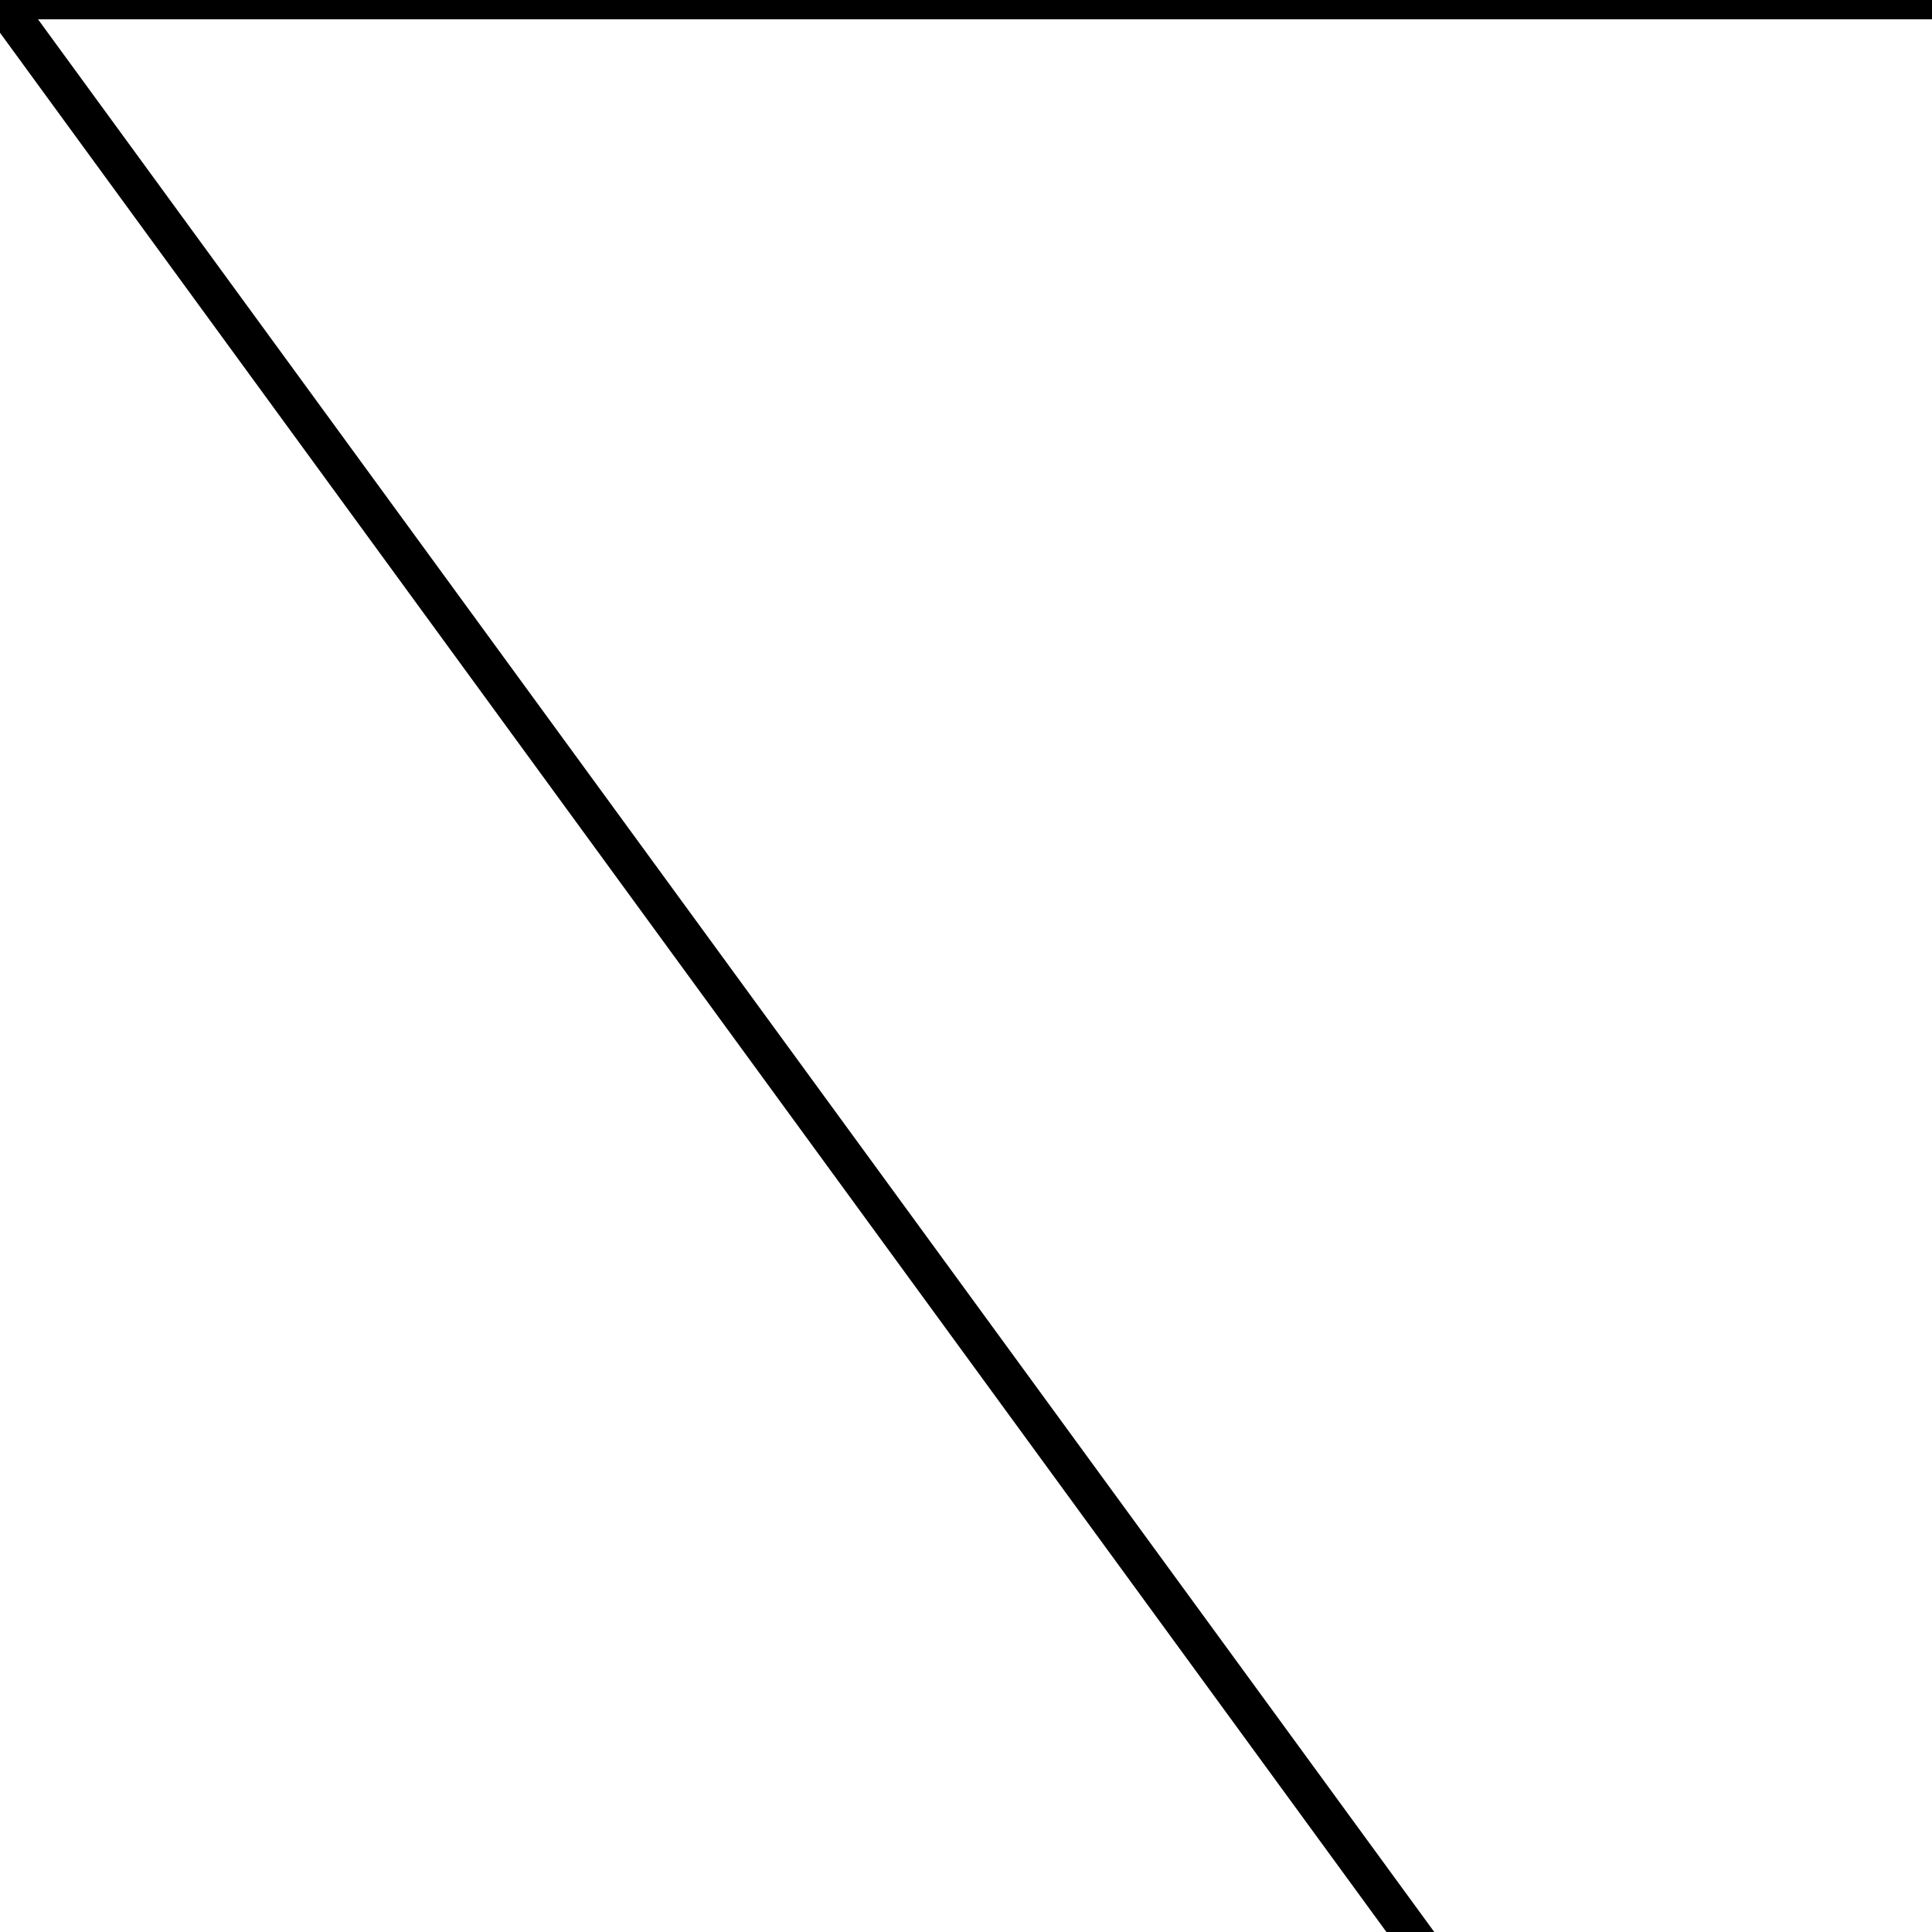
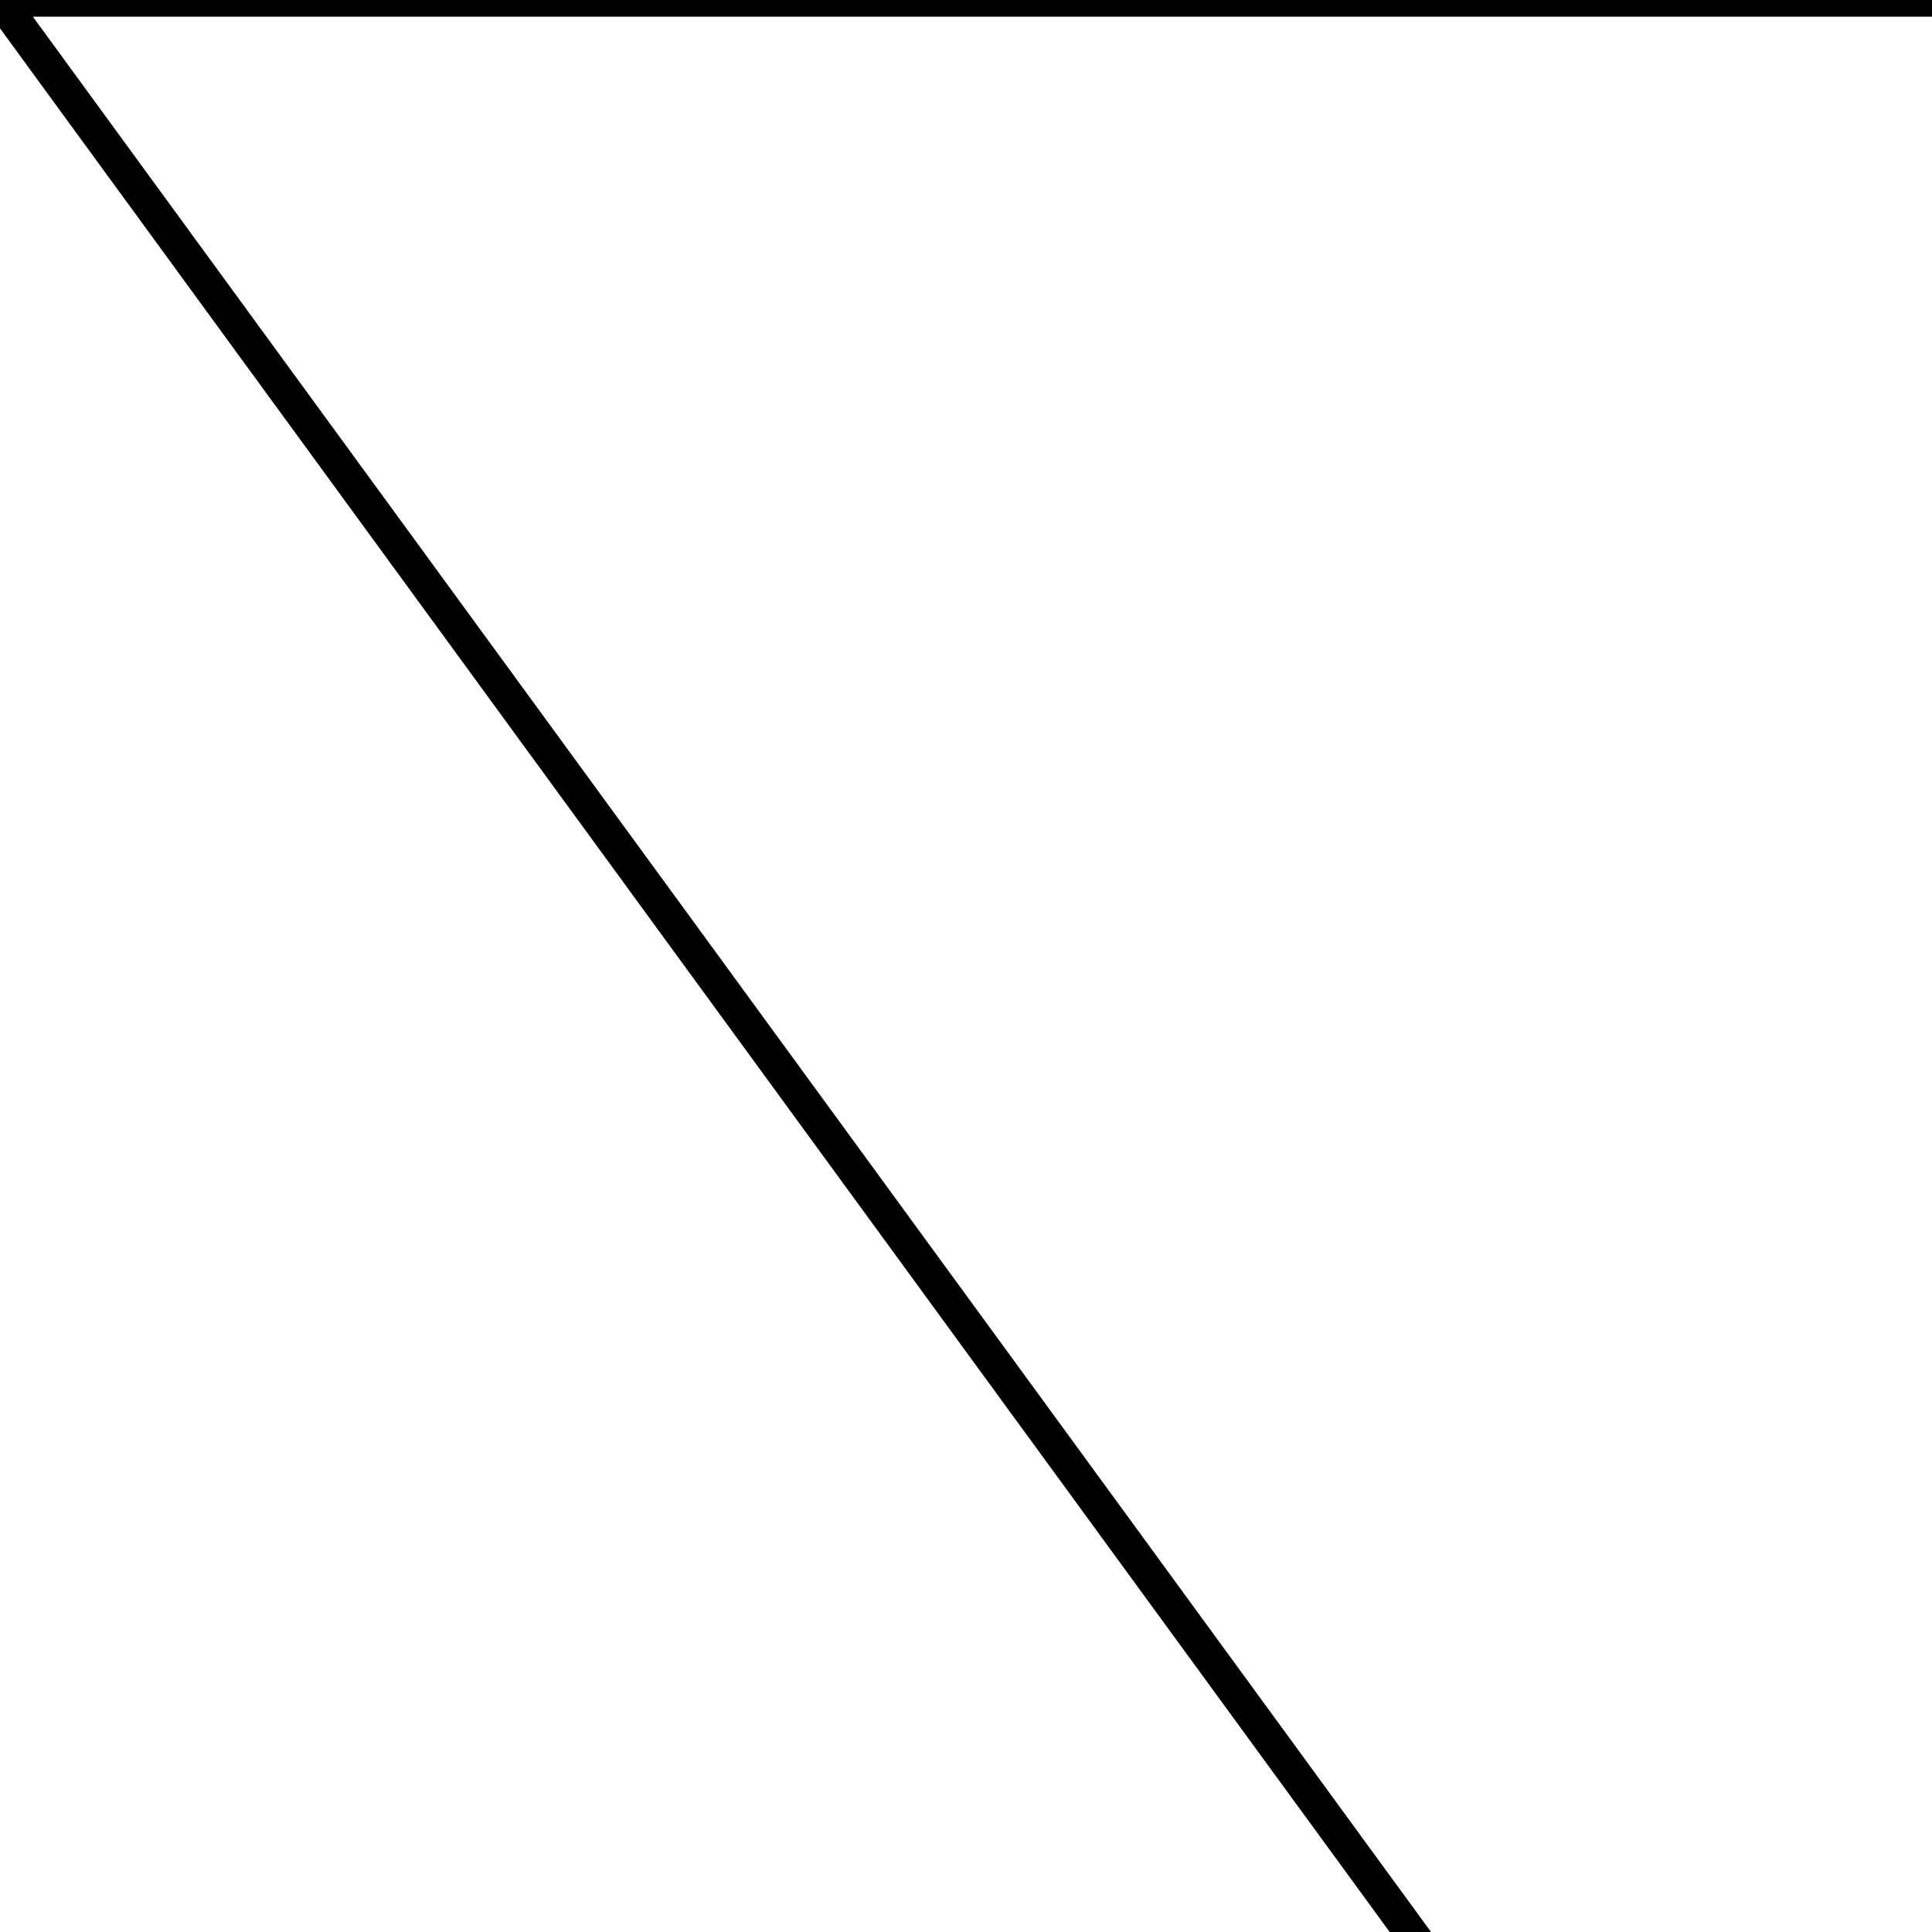
<svg xmlns="http://www.w3.org/2000/svg" width="24" height="24" viewBox="0 0 100 100" fill="none" stroke="currentColor" stroke-width="2" stroke-linecap="round" stroke-linejoin="round">
-   <path d="M 0 0 L 137.953 188.977 L 0 377.953 L 377.953 377.953 L 377.953 0 L 0 0 z M 199.443 132.291 L 315.812 132.291 L 315.812 248.658 L 199.443 248.658 L 199.443 140.795 L 199.443 132.291 z M 216.451 149.299 L 216.451 231.65 L 298.805 231.65 L 298.805 149.299 L 238.279 149.299 L 277.234 190.025 L 242.754 224.506 L 232.064 213.816 L 256.086 189.789 L 217.357 149.299 L 216.451 149.299 z" />
+   <path d="M 0 0 L 137.953 188.977 L 0 377.953 L 377.953 377.953 L 377.953 0 L 0 0 z M 199.443 132.291 L 315.812 132.291 L 315.812 248.658 L 199.443 248.658 L 199.443 140.795 L 199.443 132.291 z M 216.451 149.299 L 216.451 231.65 L 298.805 231.65 L 298.805 149.299 L 238.279 149.299 L 277.234 190.025 L 242.754 224.506 L 232.064 213.816 L 256.086 189.789 L 217.357 149.299 L 216.451 149.299 z" transform="scale(0.8645833)" />
</svg>
